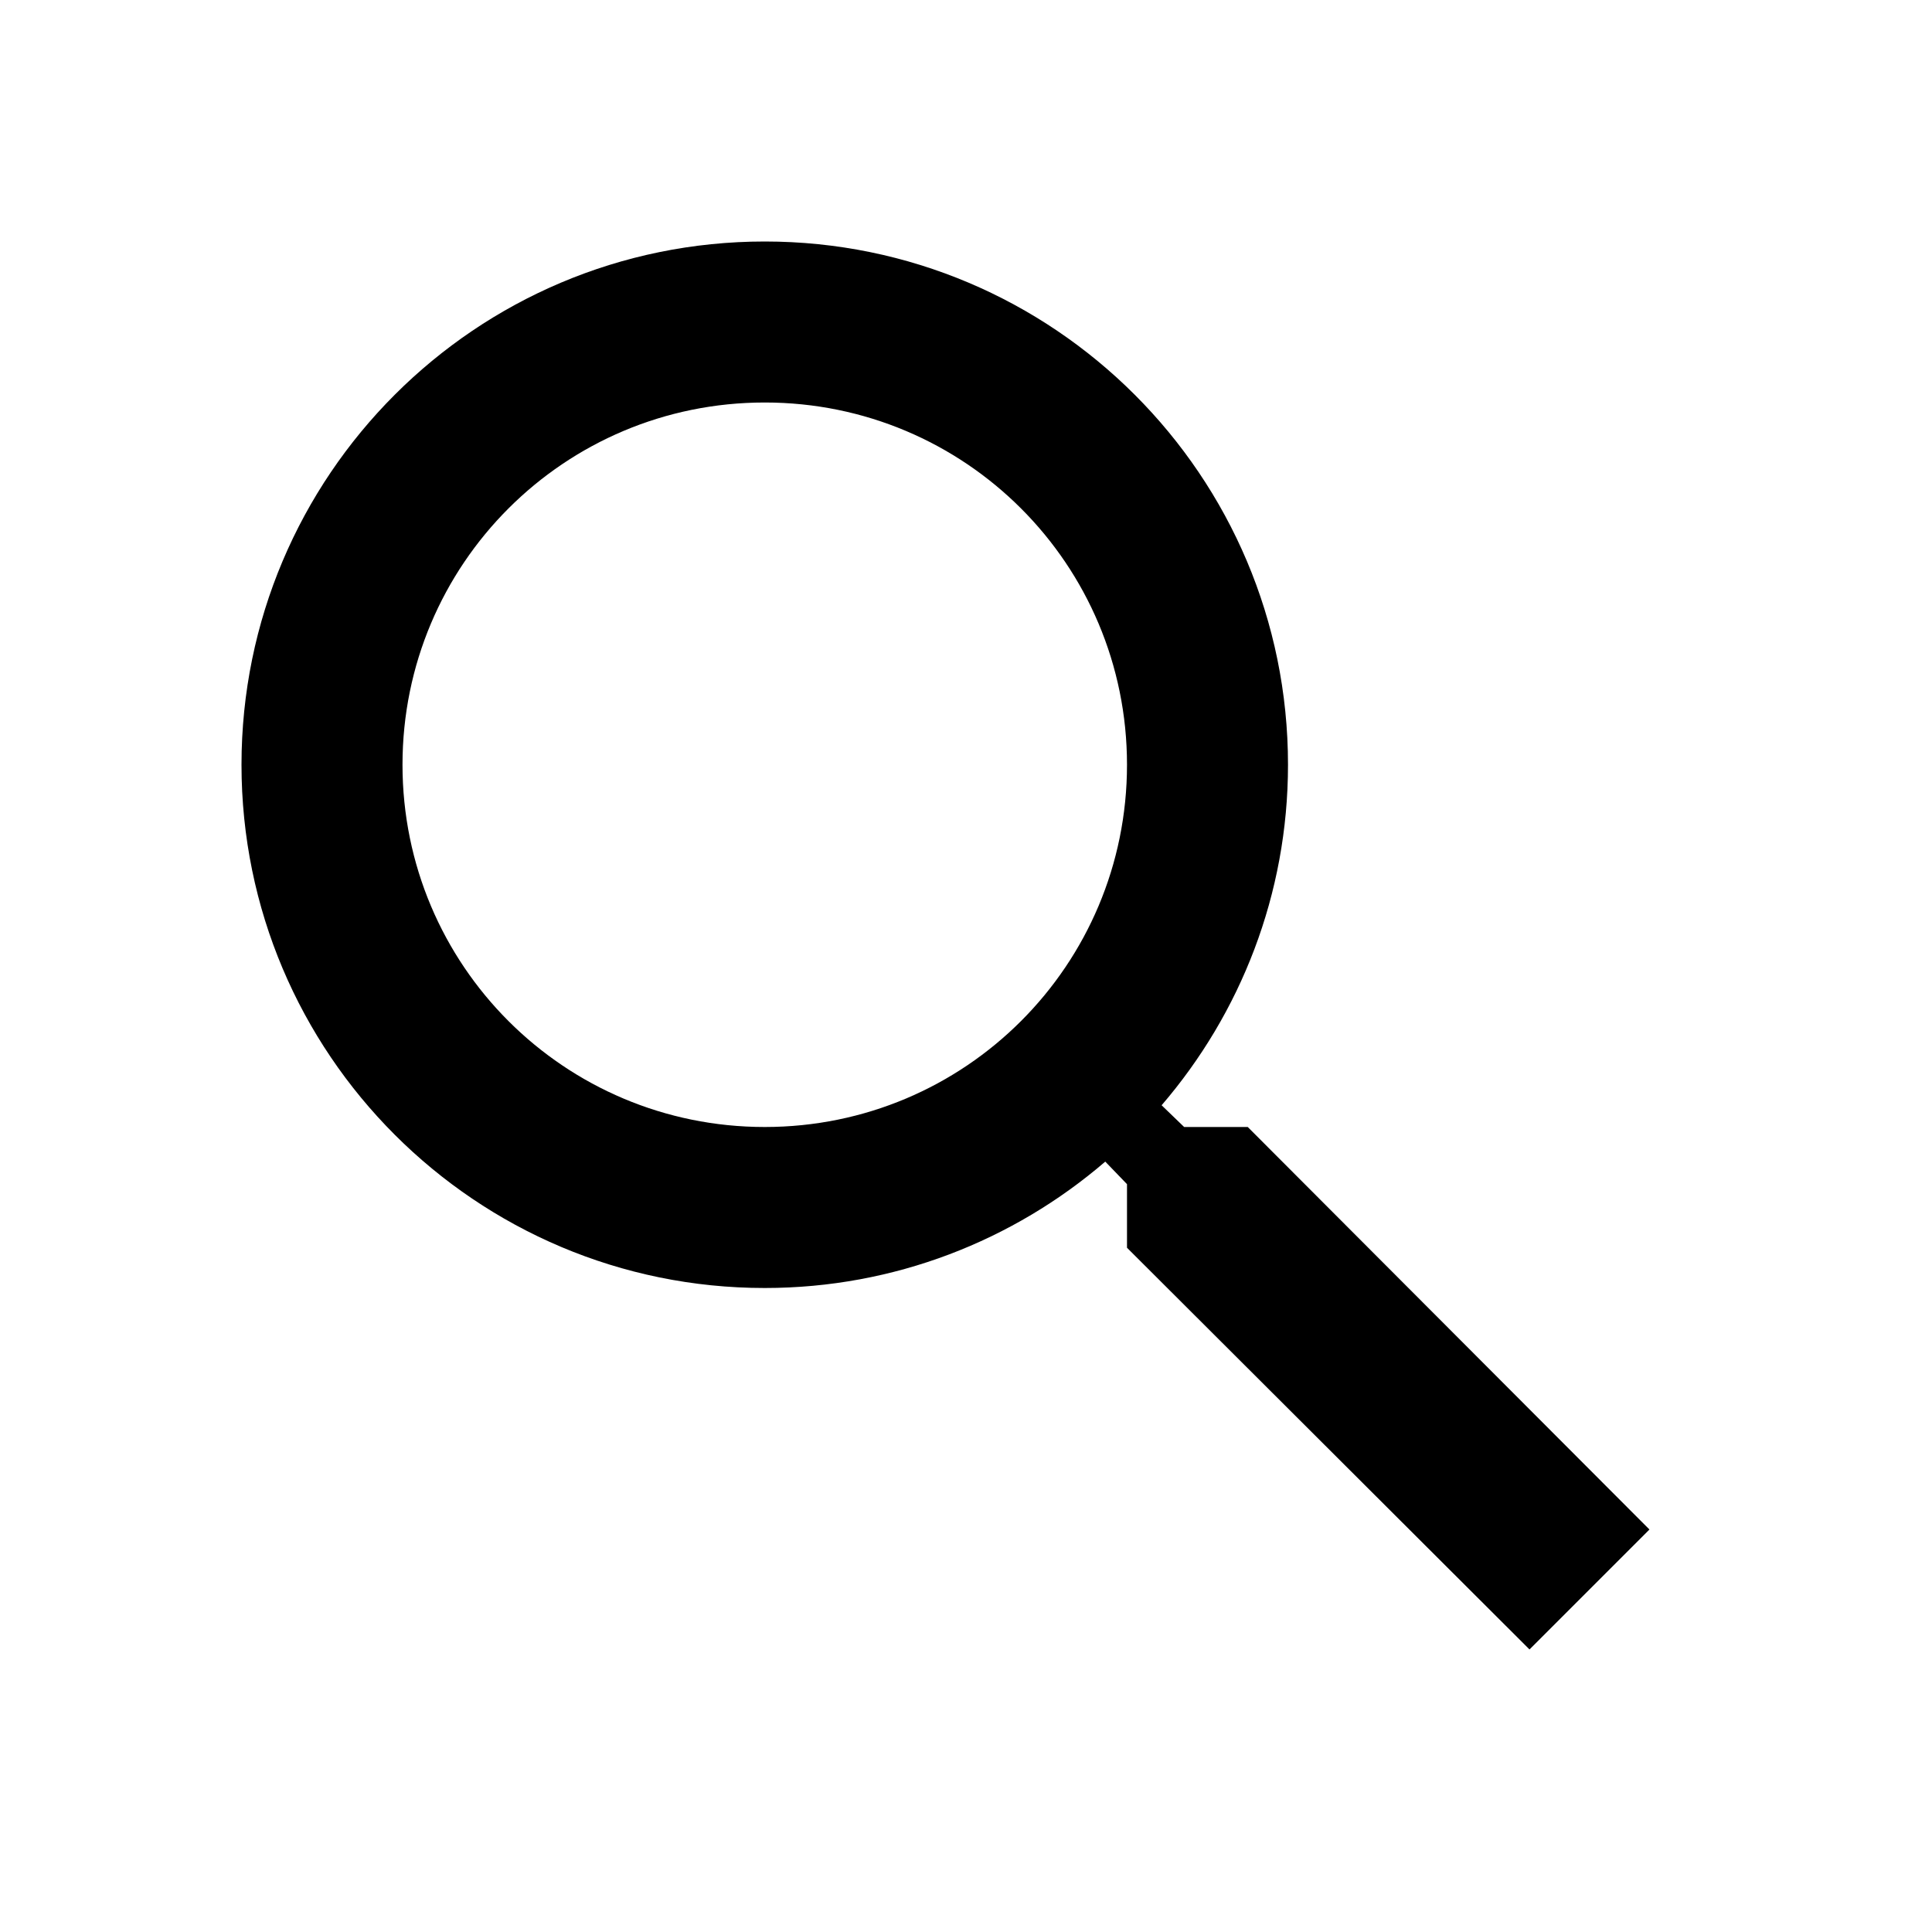
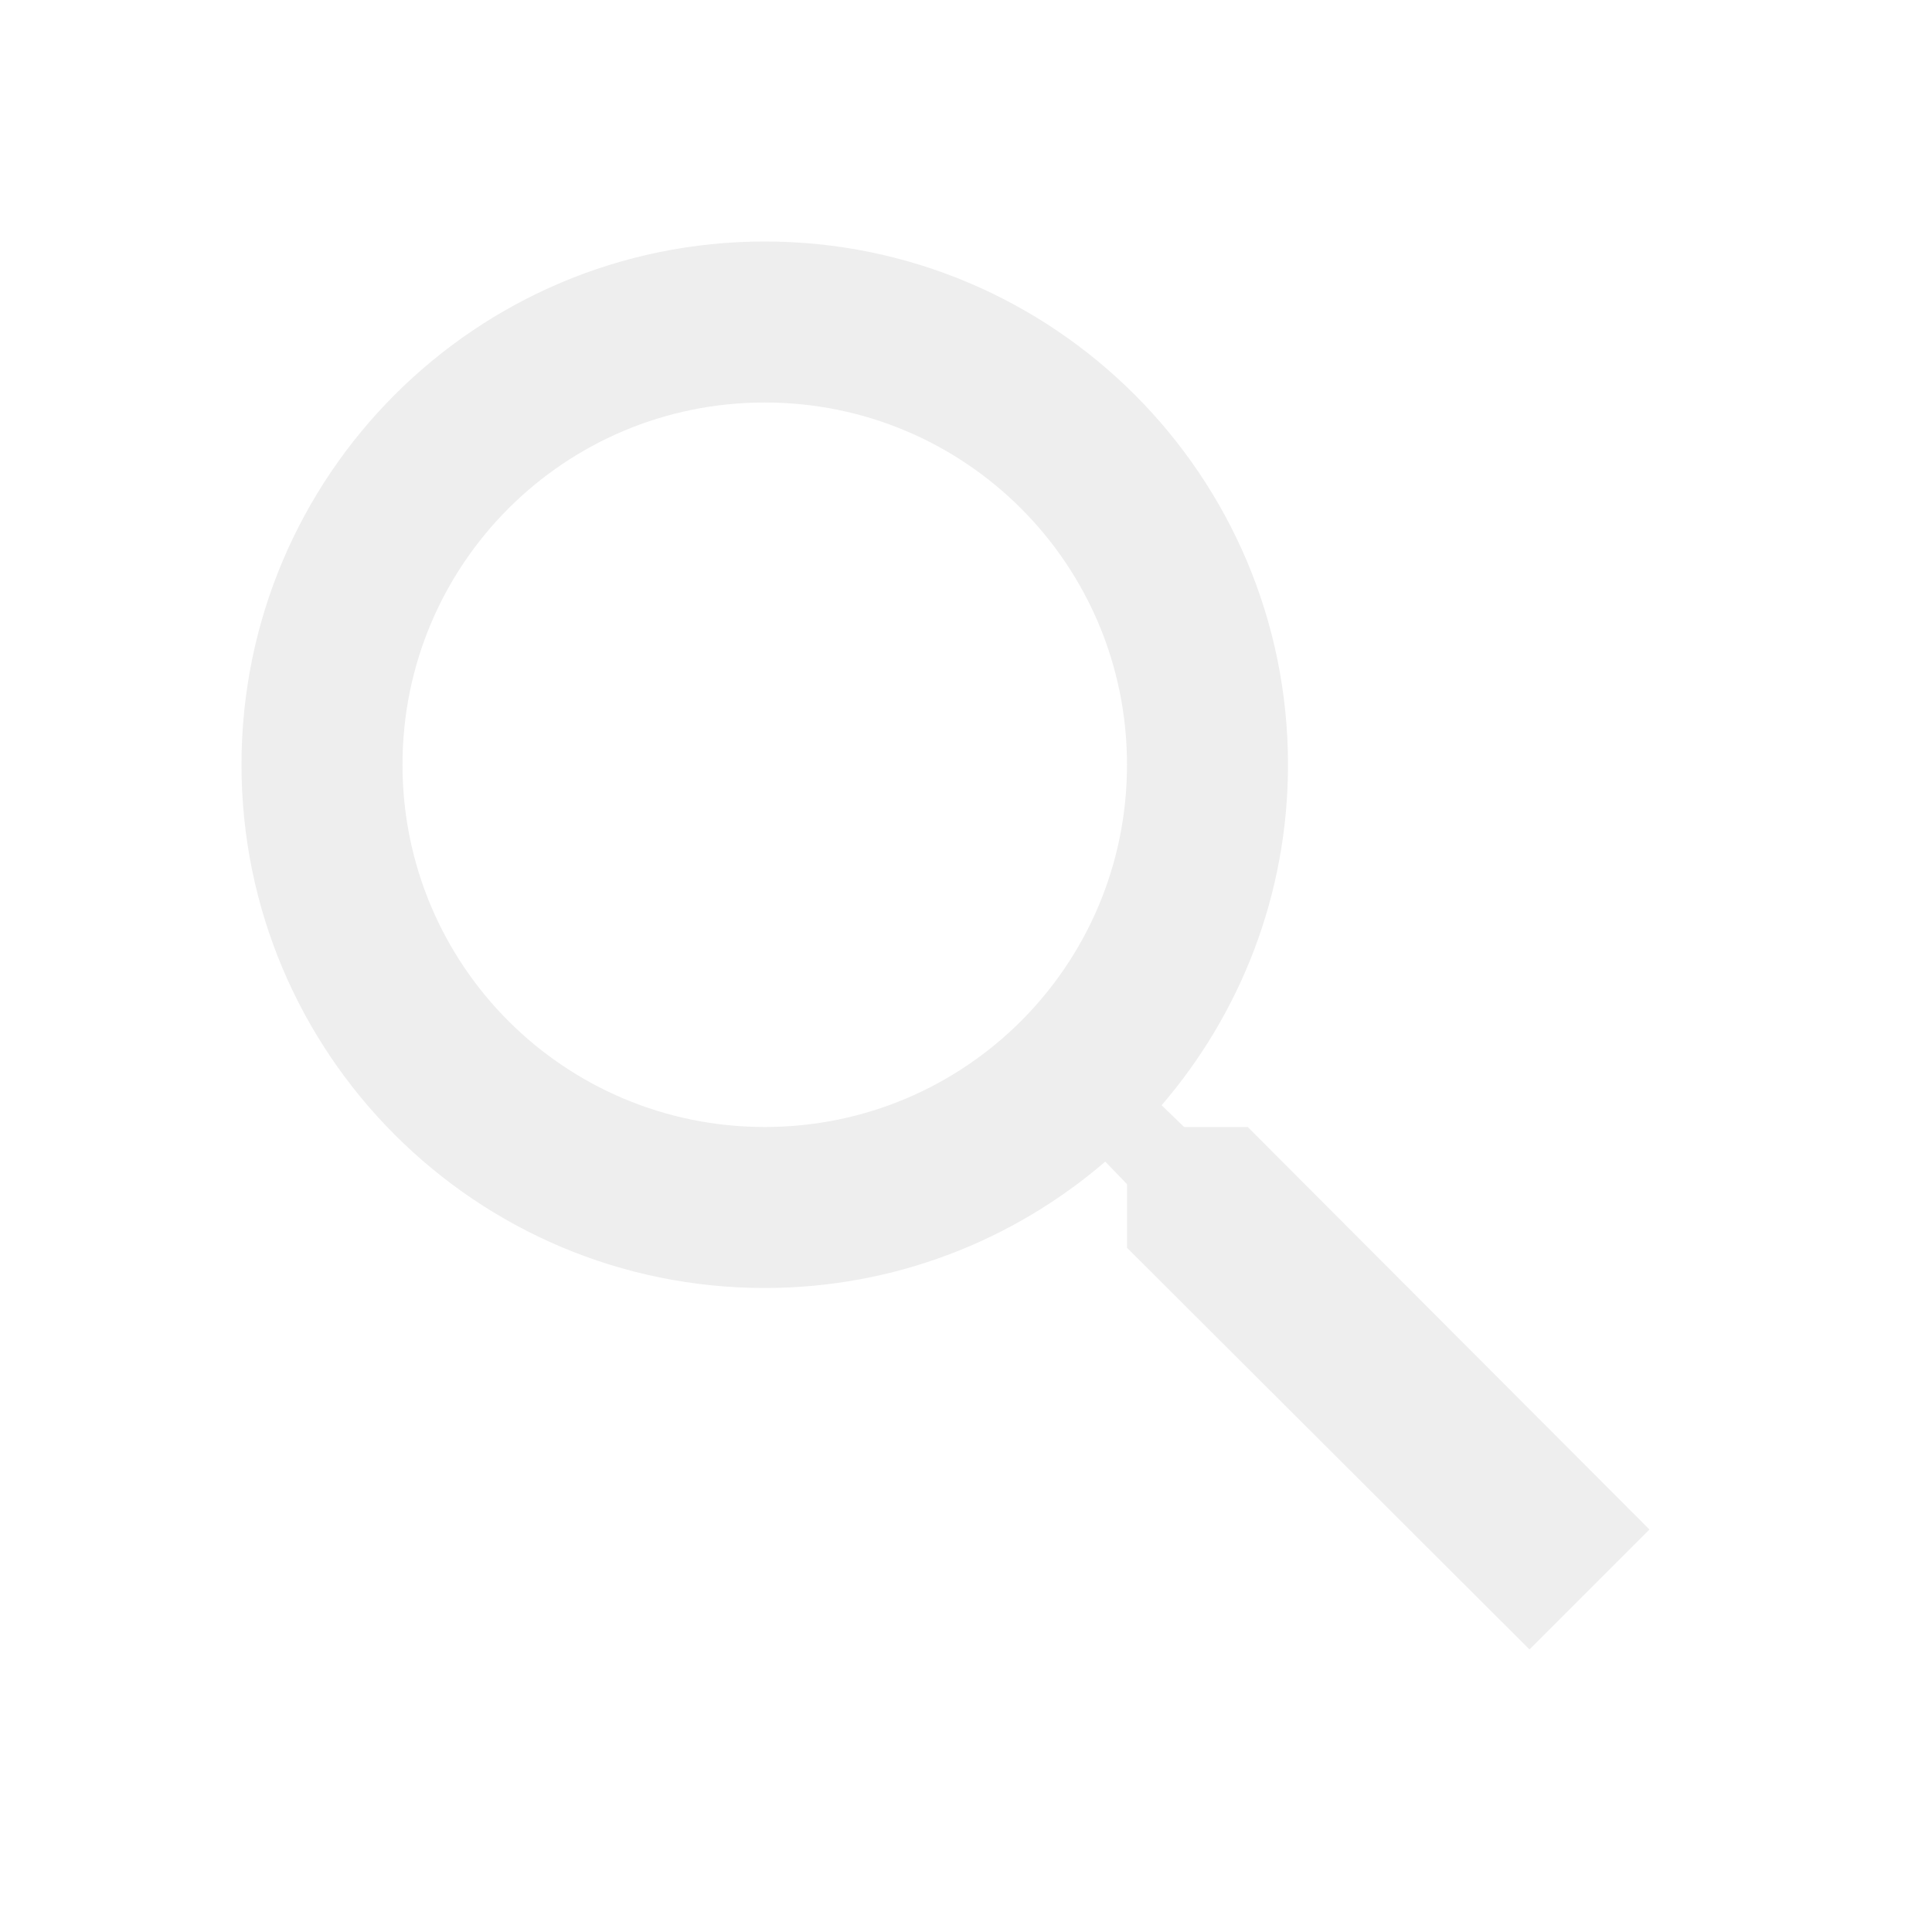
<svg xmlns="http://www.w3.org/2000/svg" width="24" height="24" viewBox="0 0 24 24">
  <path fill="none" d="M0 0h24v24H0V0z" />
-   <path d="M15.5 14h-.79l-.28-.27C15.41 12.59 16 11.11 16 9.5 16 5.91 13.09 3 9.5 3S3 5.91 3 9.5 5.91 16 9.5 16c1.61 0 3.09-.59 4.23-1.57l.27.28v.79l5 4.99L20.49 19l-4.99-5zm-6 0C7.01 14 5 11.99 5 9.5S7.01 5 9.5 5 14 7.01 14 9.5 11.99 14 9.5 14z" />
+   <path fill="#eeeeee" d="M15.5 14h-.79l-.28-.27C15.41 12.59 16 11.11 16 9.5 16 5.91 13.09 3 9.5 3S3 5.91 3 9.5 5.91 16 9.5 16c1.61 0 3.09-.59 4.23-1.57l.27.28v.79l5 4.99L20.49 19l-4.99-5zm-6 0C7.01 14 5 11.99 5 9.5S7.01 5 9.5 5 14 7.01 14 9.5 11.99 14 9.5 14z" />
</svg>
